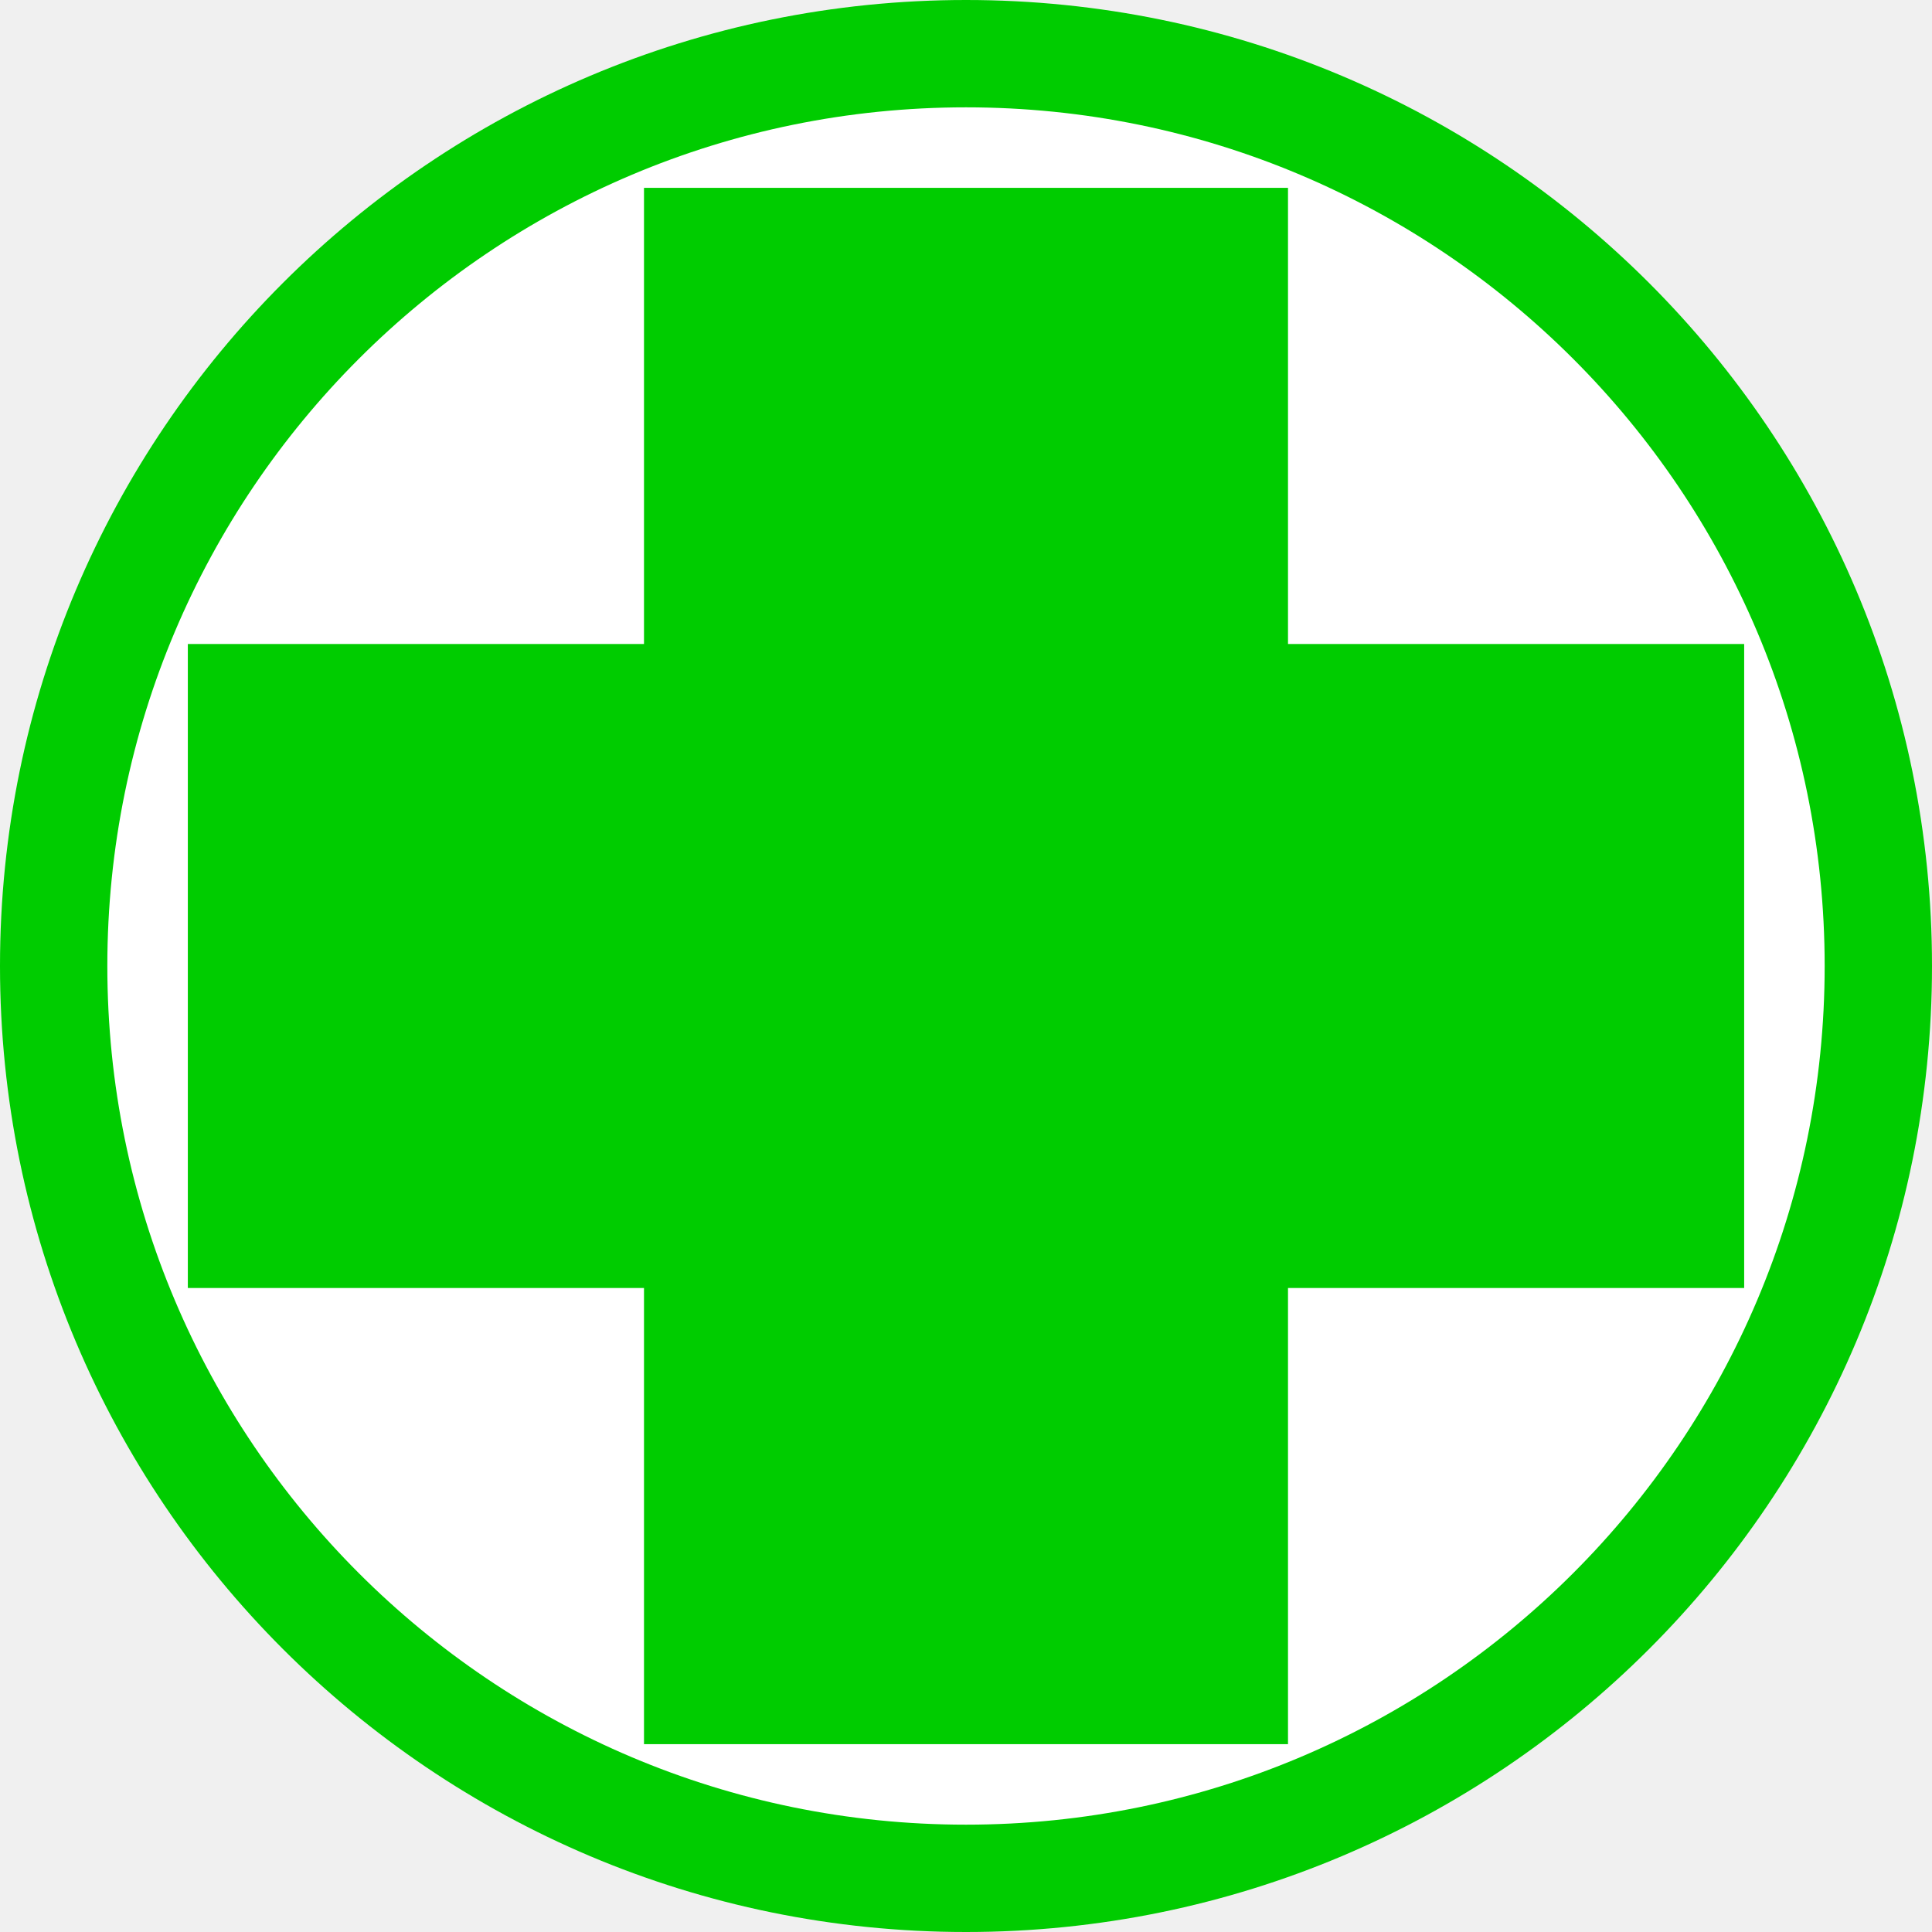
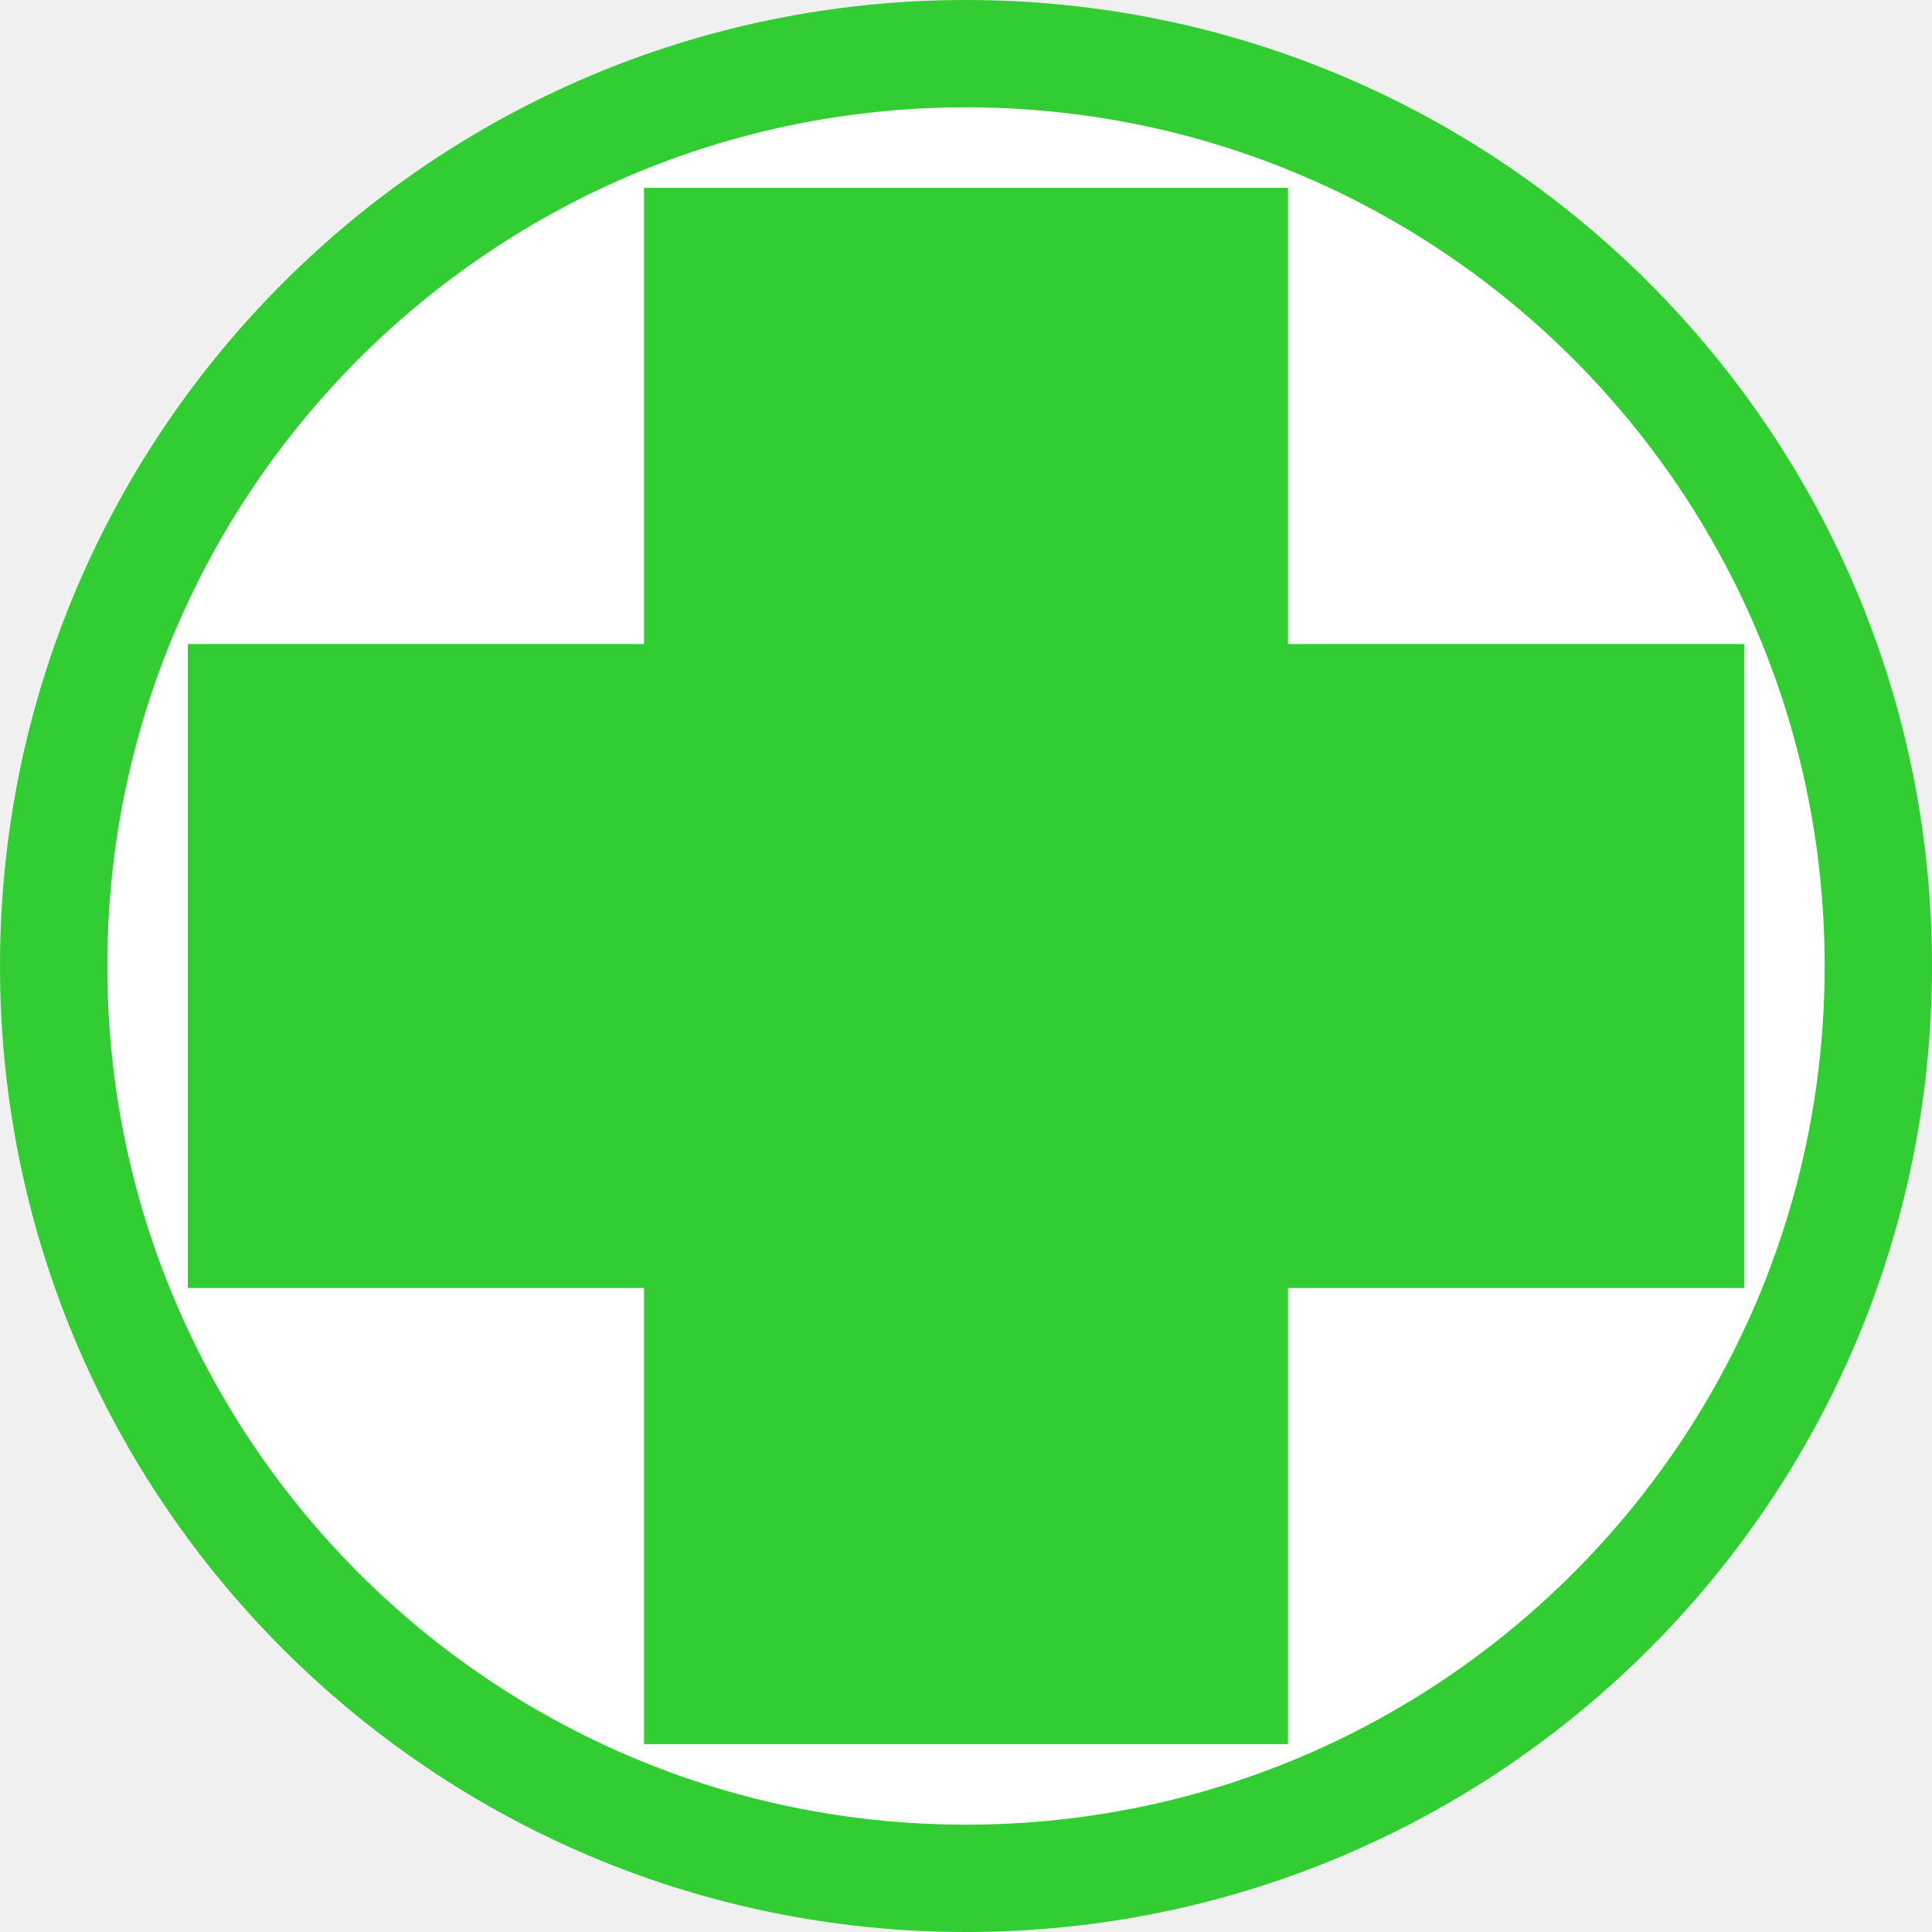
<svg xmlns="http://www.w3.org/2000/svg" version="1.1" baseProfile="full" width="89.928px" id="symbol-doctor" viewBox="0 0 36 36">
-   <ellipse fill="#00cc00" cx="18" cy="18" rx="18" ry="18" />
+   <ellipse fill="limegreen" cx="18" cy="18" rx="18" ry="18" />
  <path fill="#ffffff" d="M32 21.44 A16 16 -180 1 0 0 21.44 A16 16 -180 1 0 32 21.44 Z M10 6.94 L22 6.94 L22 15.44 L30.5 15.44 L30.5 27.44 L22 27.44 L22 35.94 L10 35.94 L10 27.44 L1.5 27.44 L1.5 15.44 L10 15.44 L 10 6.94 Z" transform="translate(2,-3.44)" />
</svg>
